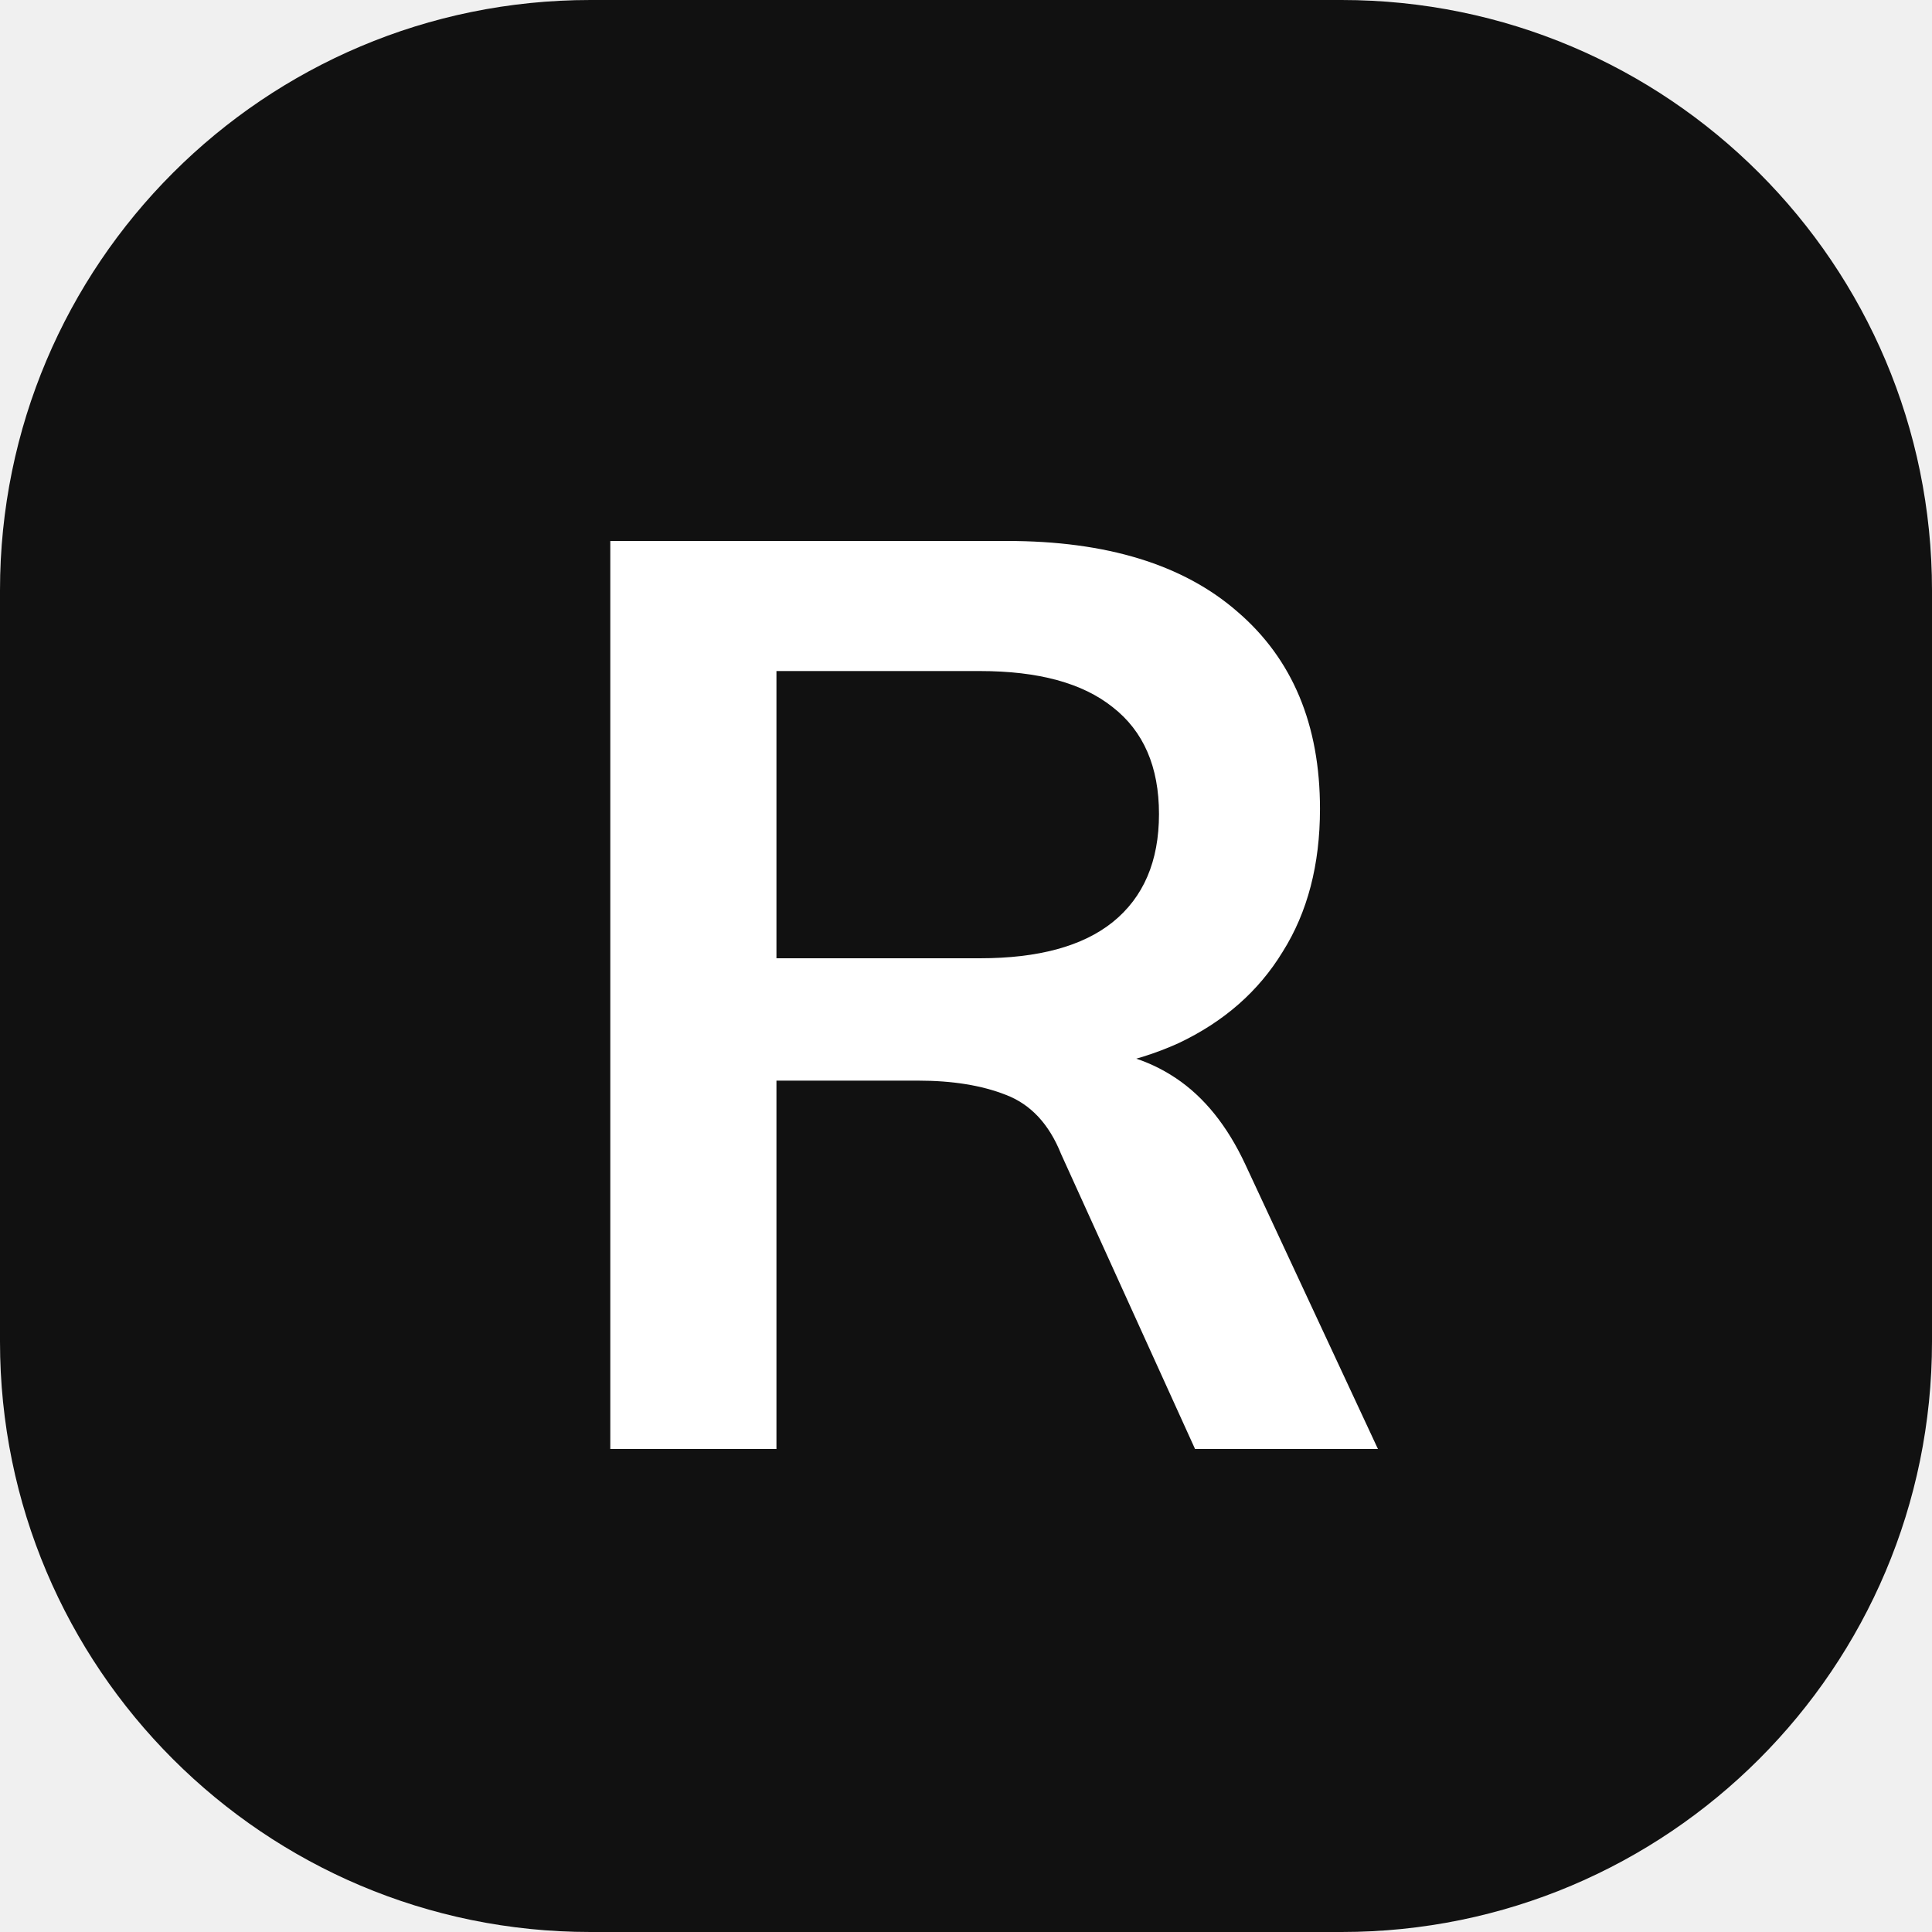
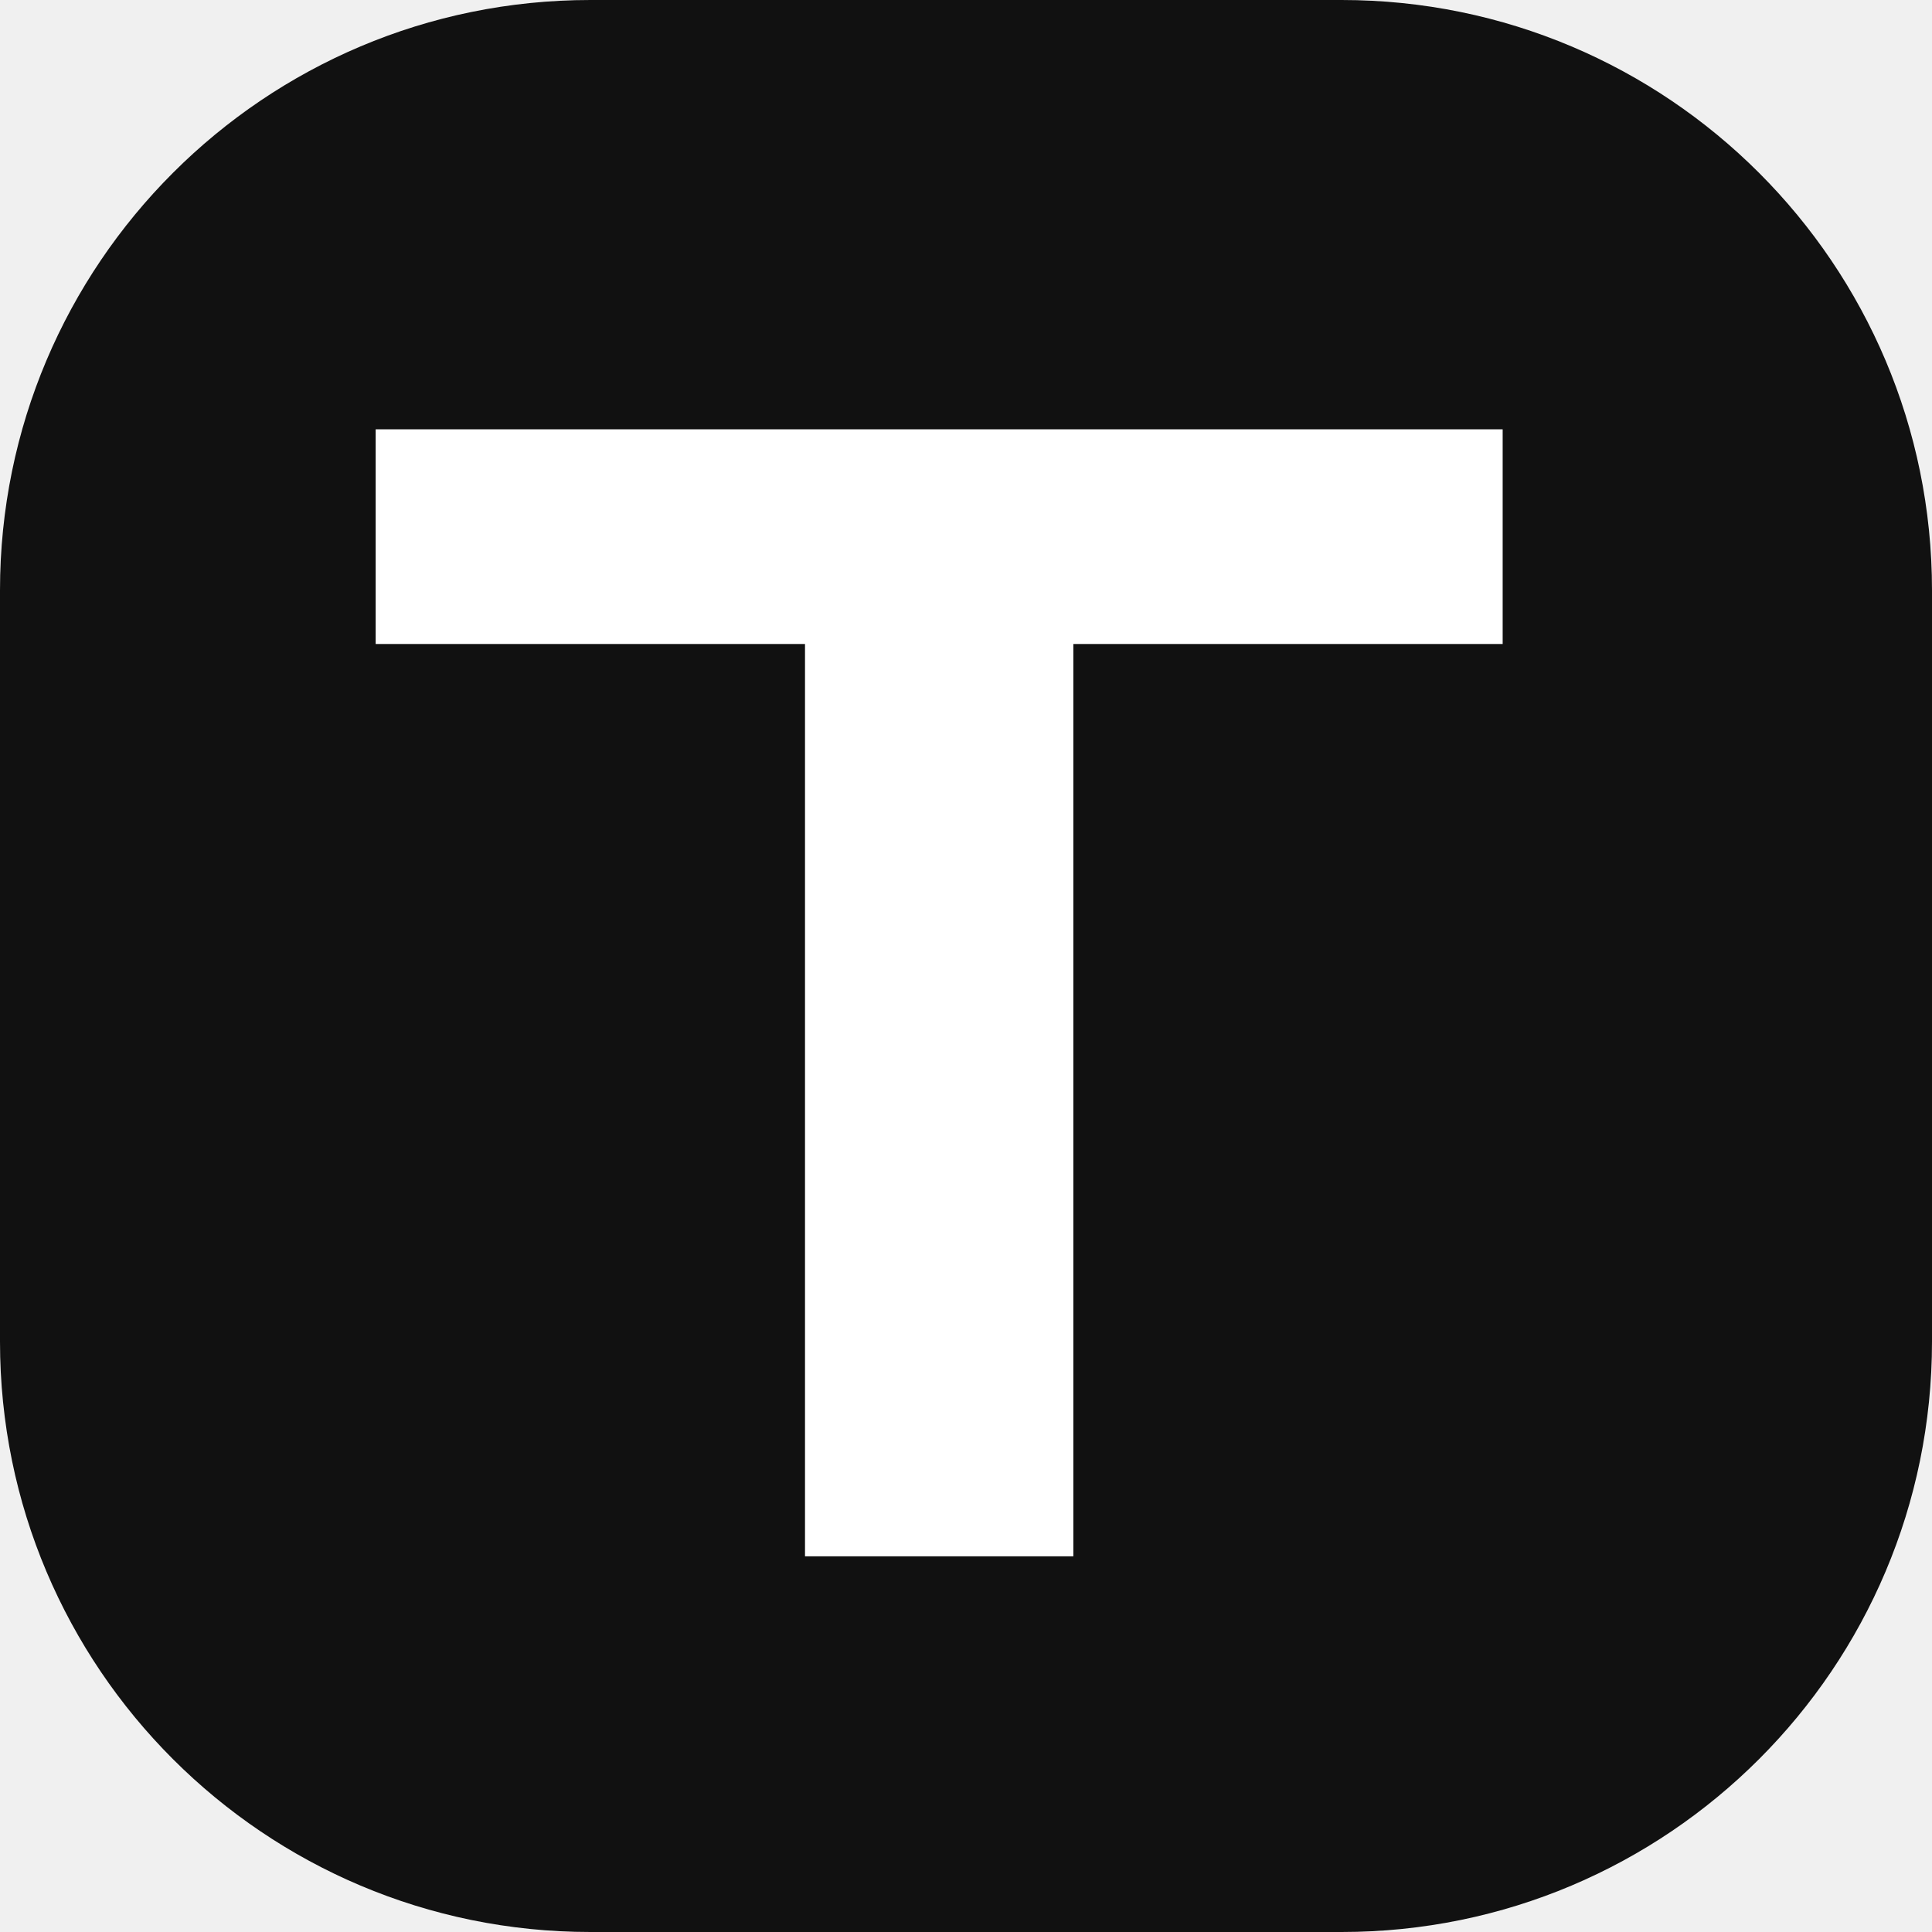
<svg xmlns="http://www.w3.org/2000/svg" width="36" height="36" viewBox="0 0 36 36" fill="none">
  <g clip-path="url(#clip0_144_4)">
    <rect width="36" height="36" rx="11" fill="#111111" />
-     <path d="M11.372 27V10.08H18.764C20.62 10.08 22.052 10.52 23.06 11.4C24.084 12.28 24.596 13.504 24.596 15.072C24.596 16.112 24.364 17 23.9 17.736C23.452 18.472 22.804 19.04 21.956 19.44C21.108 19.824 20.108 20.016 18.956 20.016L19.292 19.56H20.108C20.78 19.56 21.38 19.736 21.908 20.088C22.436 20.44 22.868 20.976 23.204 21.696L25.676 27H22.268L19.772 21.504C19.548 20.944 19.204 20.576 18.74 20.4C18.292 20.224 17.748 20.136 17.108 20.136H14.468V27H11.372ZM14.468 17.856H18.26C19.348 17.856 20.172 17.632 20.732 17.184C21.308 16.72 21.596 16.048 21.596 15.168C21.596 14.288 21.308 13.624 20.732 13.176C20.172 12.728 19.348 12.504 18.26 12.504H14.468V17.856Z" fill="white" />
+     <path d="M 20 12 V 29 H 15 V 11 Z M 7 8 H 28 V 9 V 12 H 7 Z" fill="white" />
  </g>
  <defs>
    <clipPath id="clip0_144_4">
      <rect width="36" height="36" rx="11" fill="white" />
    </clipPath>
  </defs>
</svg>
